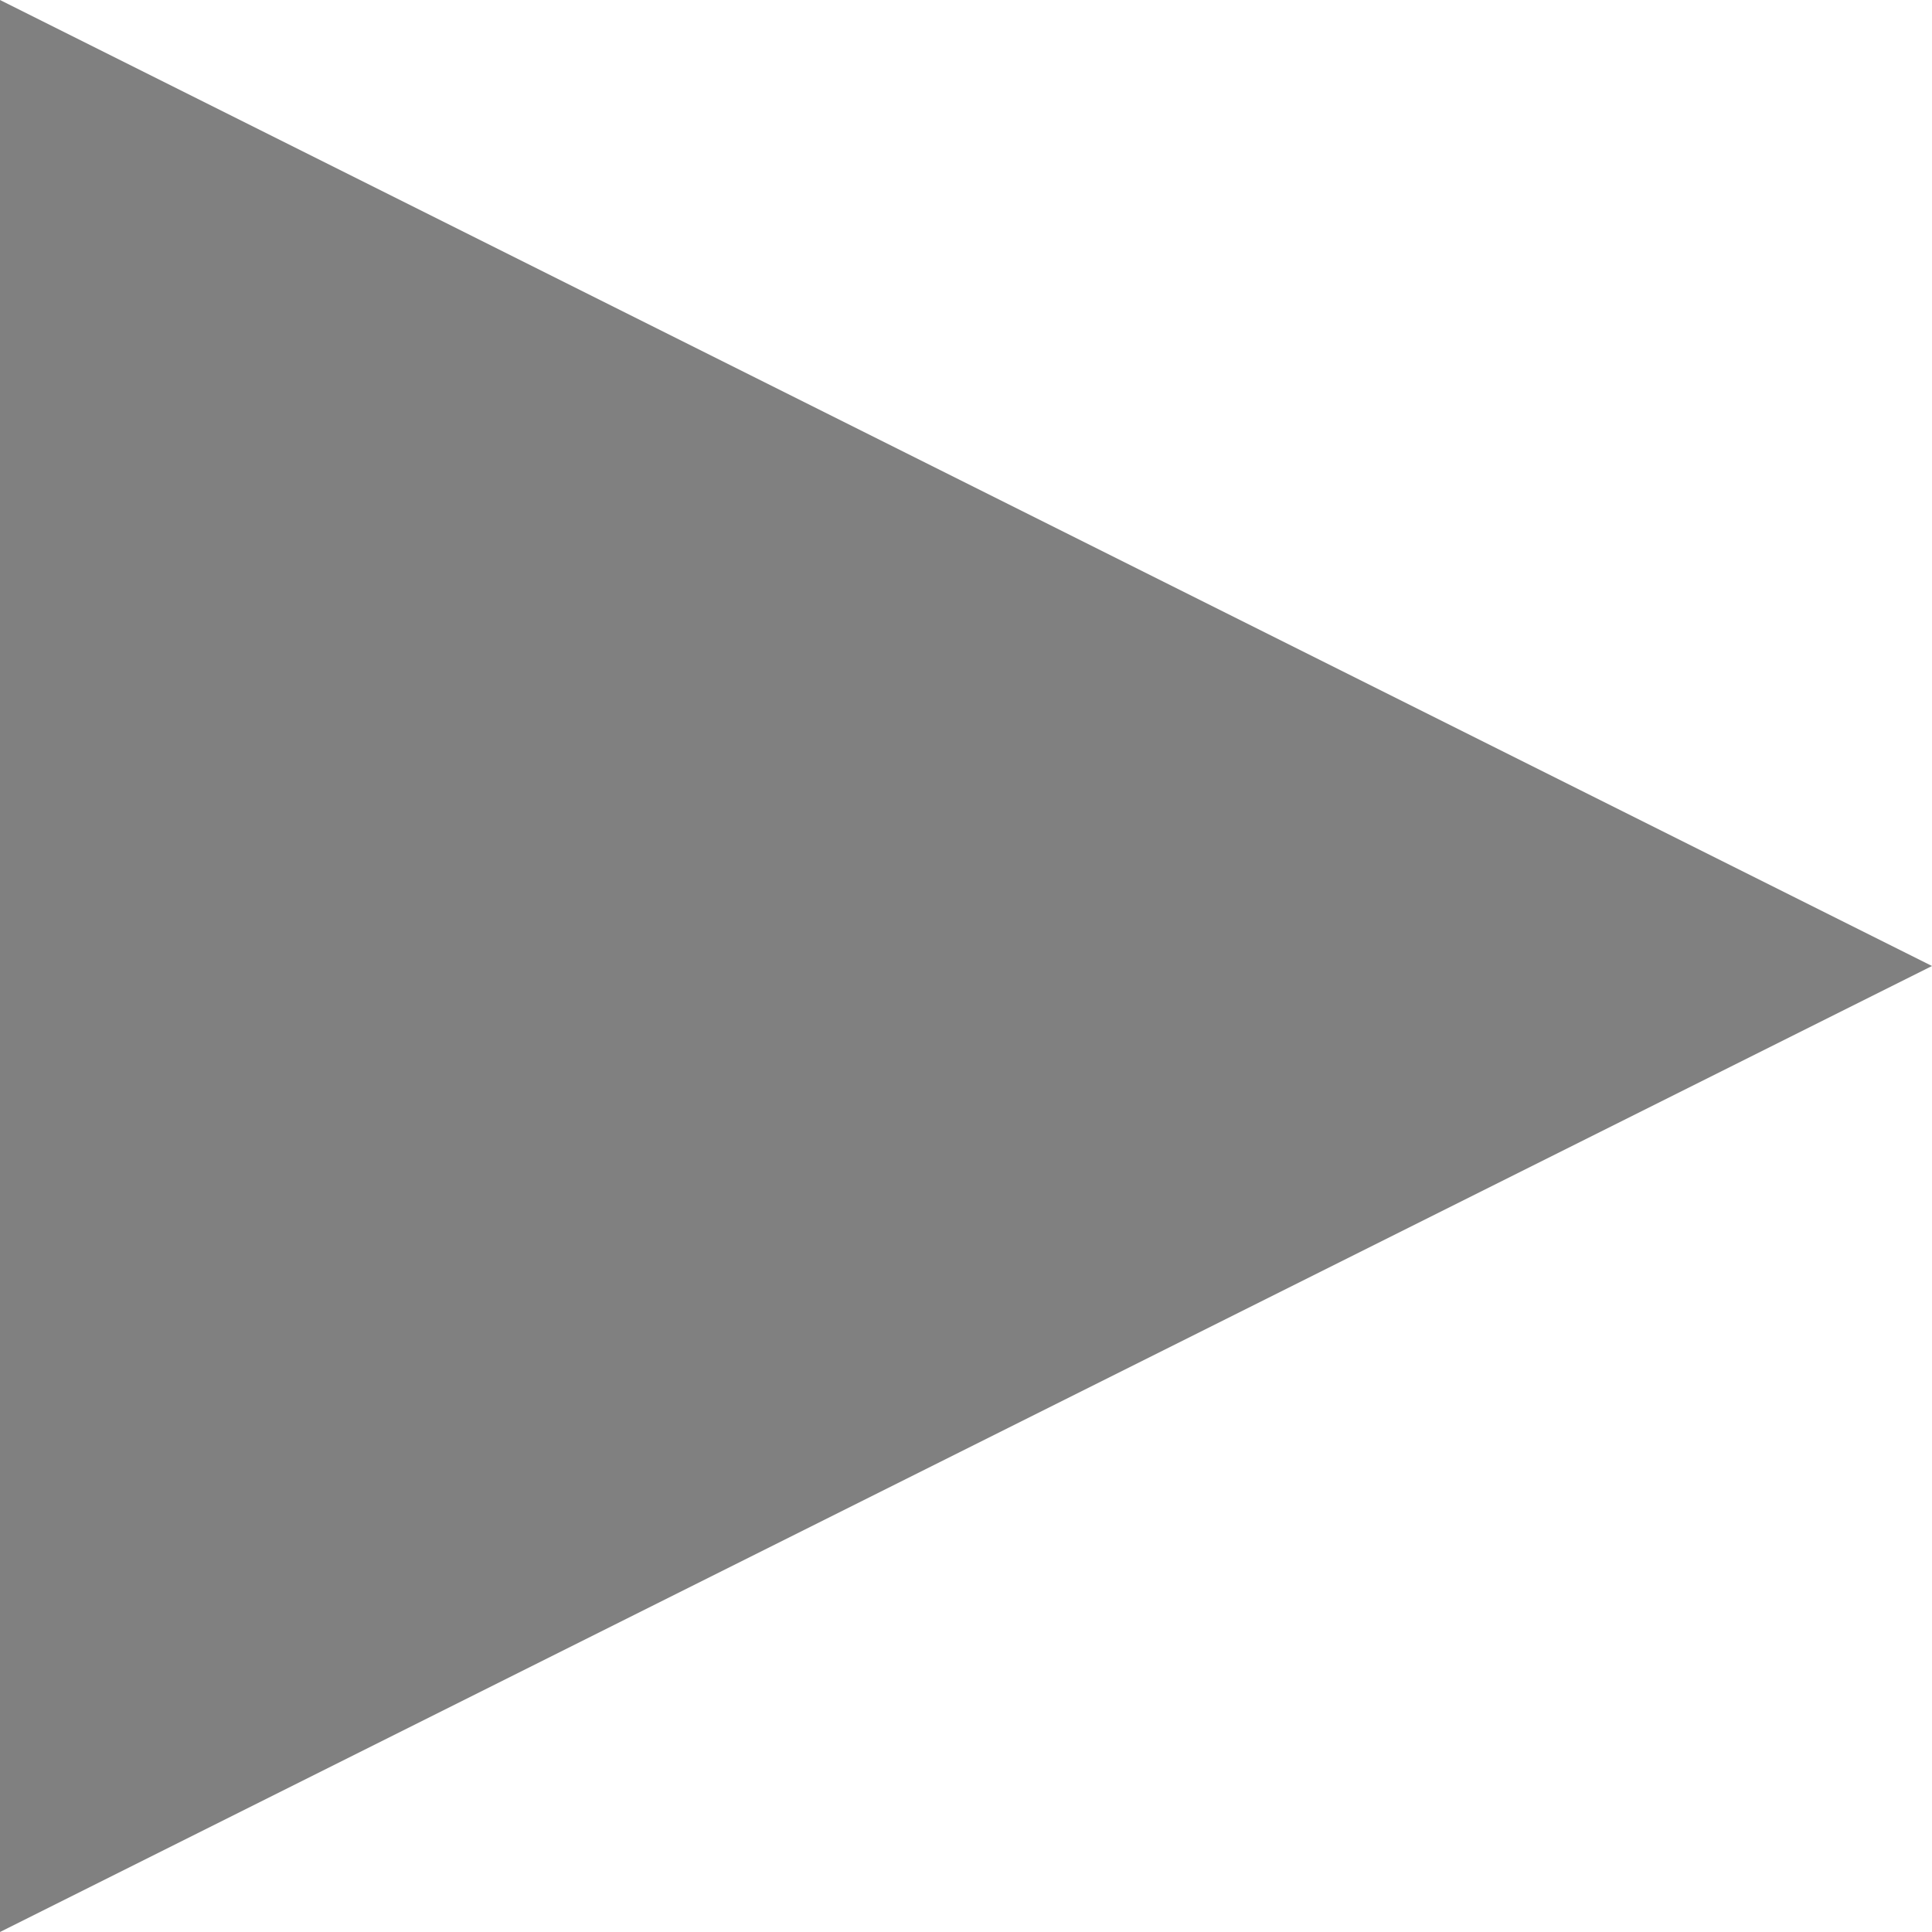
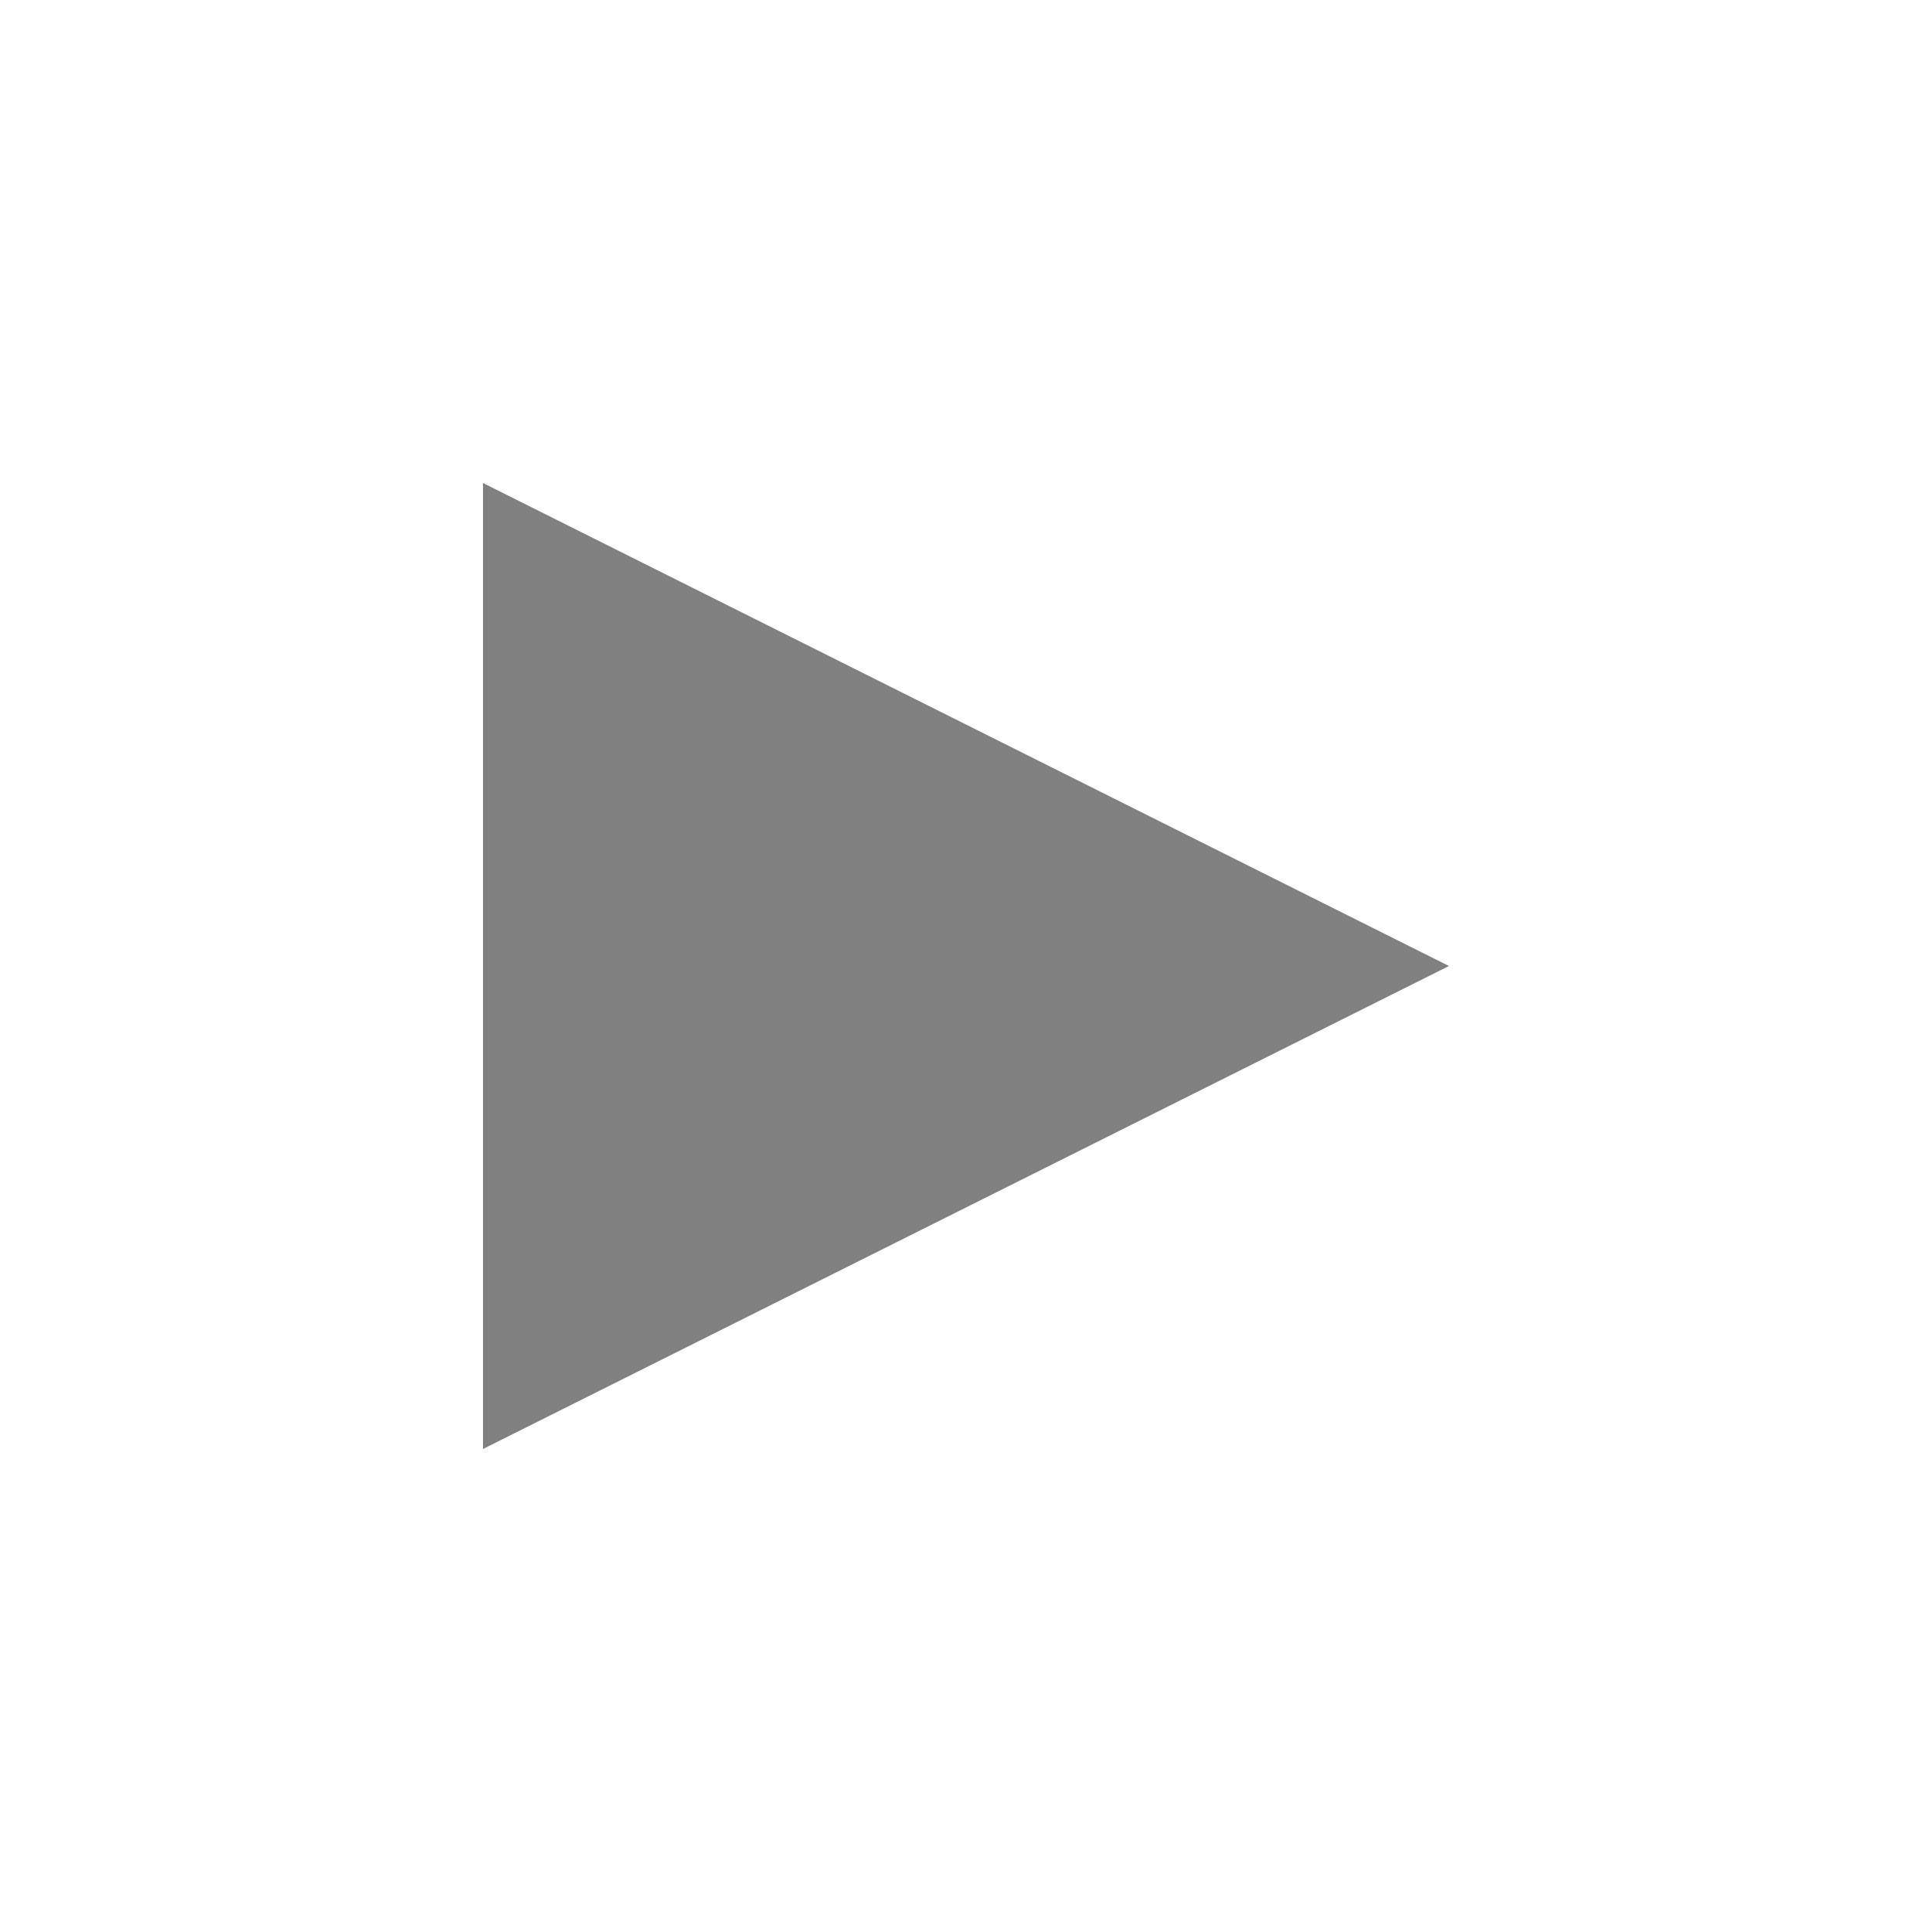
- <svg xmlns="http://www.w3.org/2000/svg" viewBox="0 0 16 16" version="1.1" id="svg56" width="16" height="16">
-   <defs id="defs60" />
-   <path d="M 0,0 16,8 0,16 Z" id="path2" style="stroke-width:0.028;fill:#808080" />
+ <svg xmlns="http://www.w3.org/2000/svg" width="24" height="24" viewBox="-4 -4 36 36" version="1.1" id="svg3">
+   <defs id="defs7" />
+   <path d="M 5,5 23,14 5,23 Z" id="path2" style="fill:#808080;stroke-width:0.031" />
</svg>
